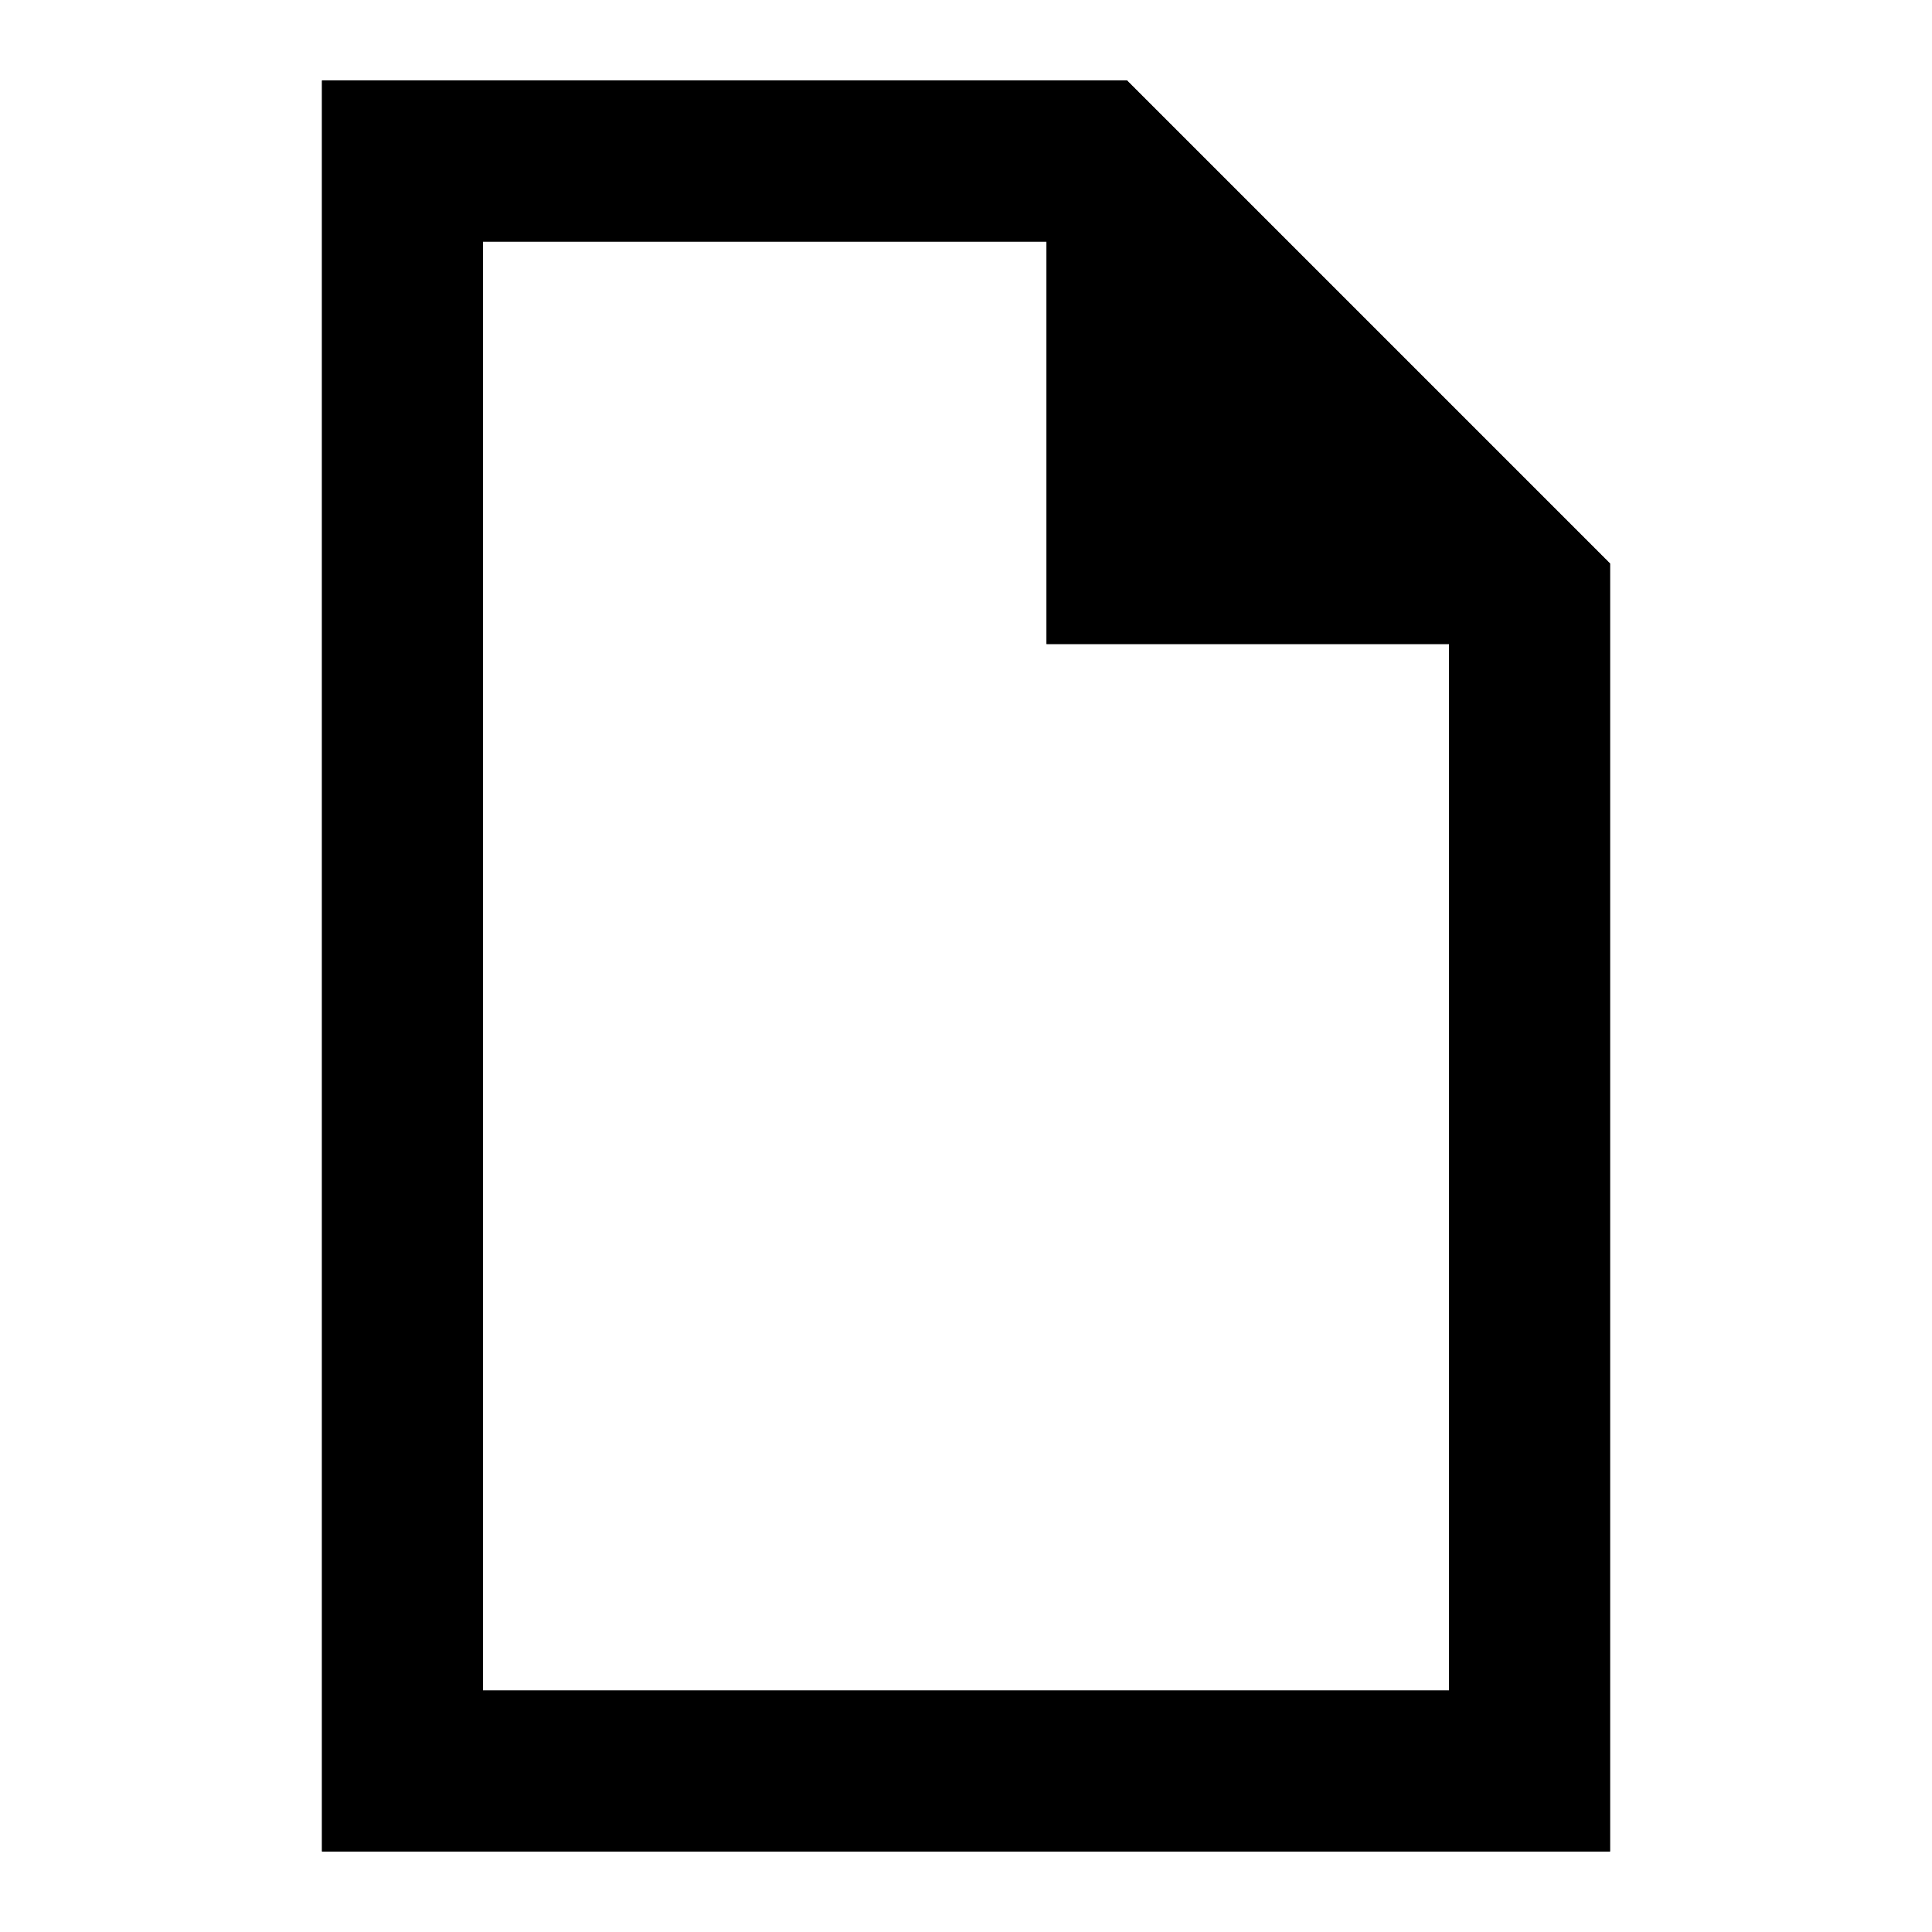
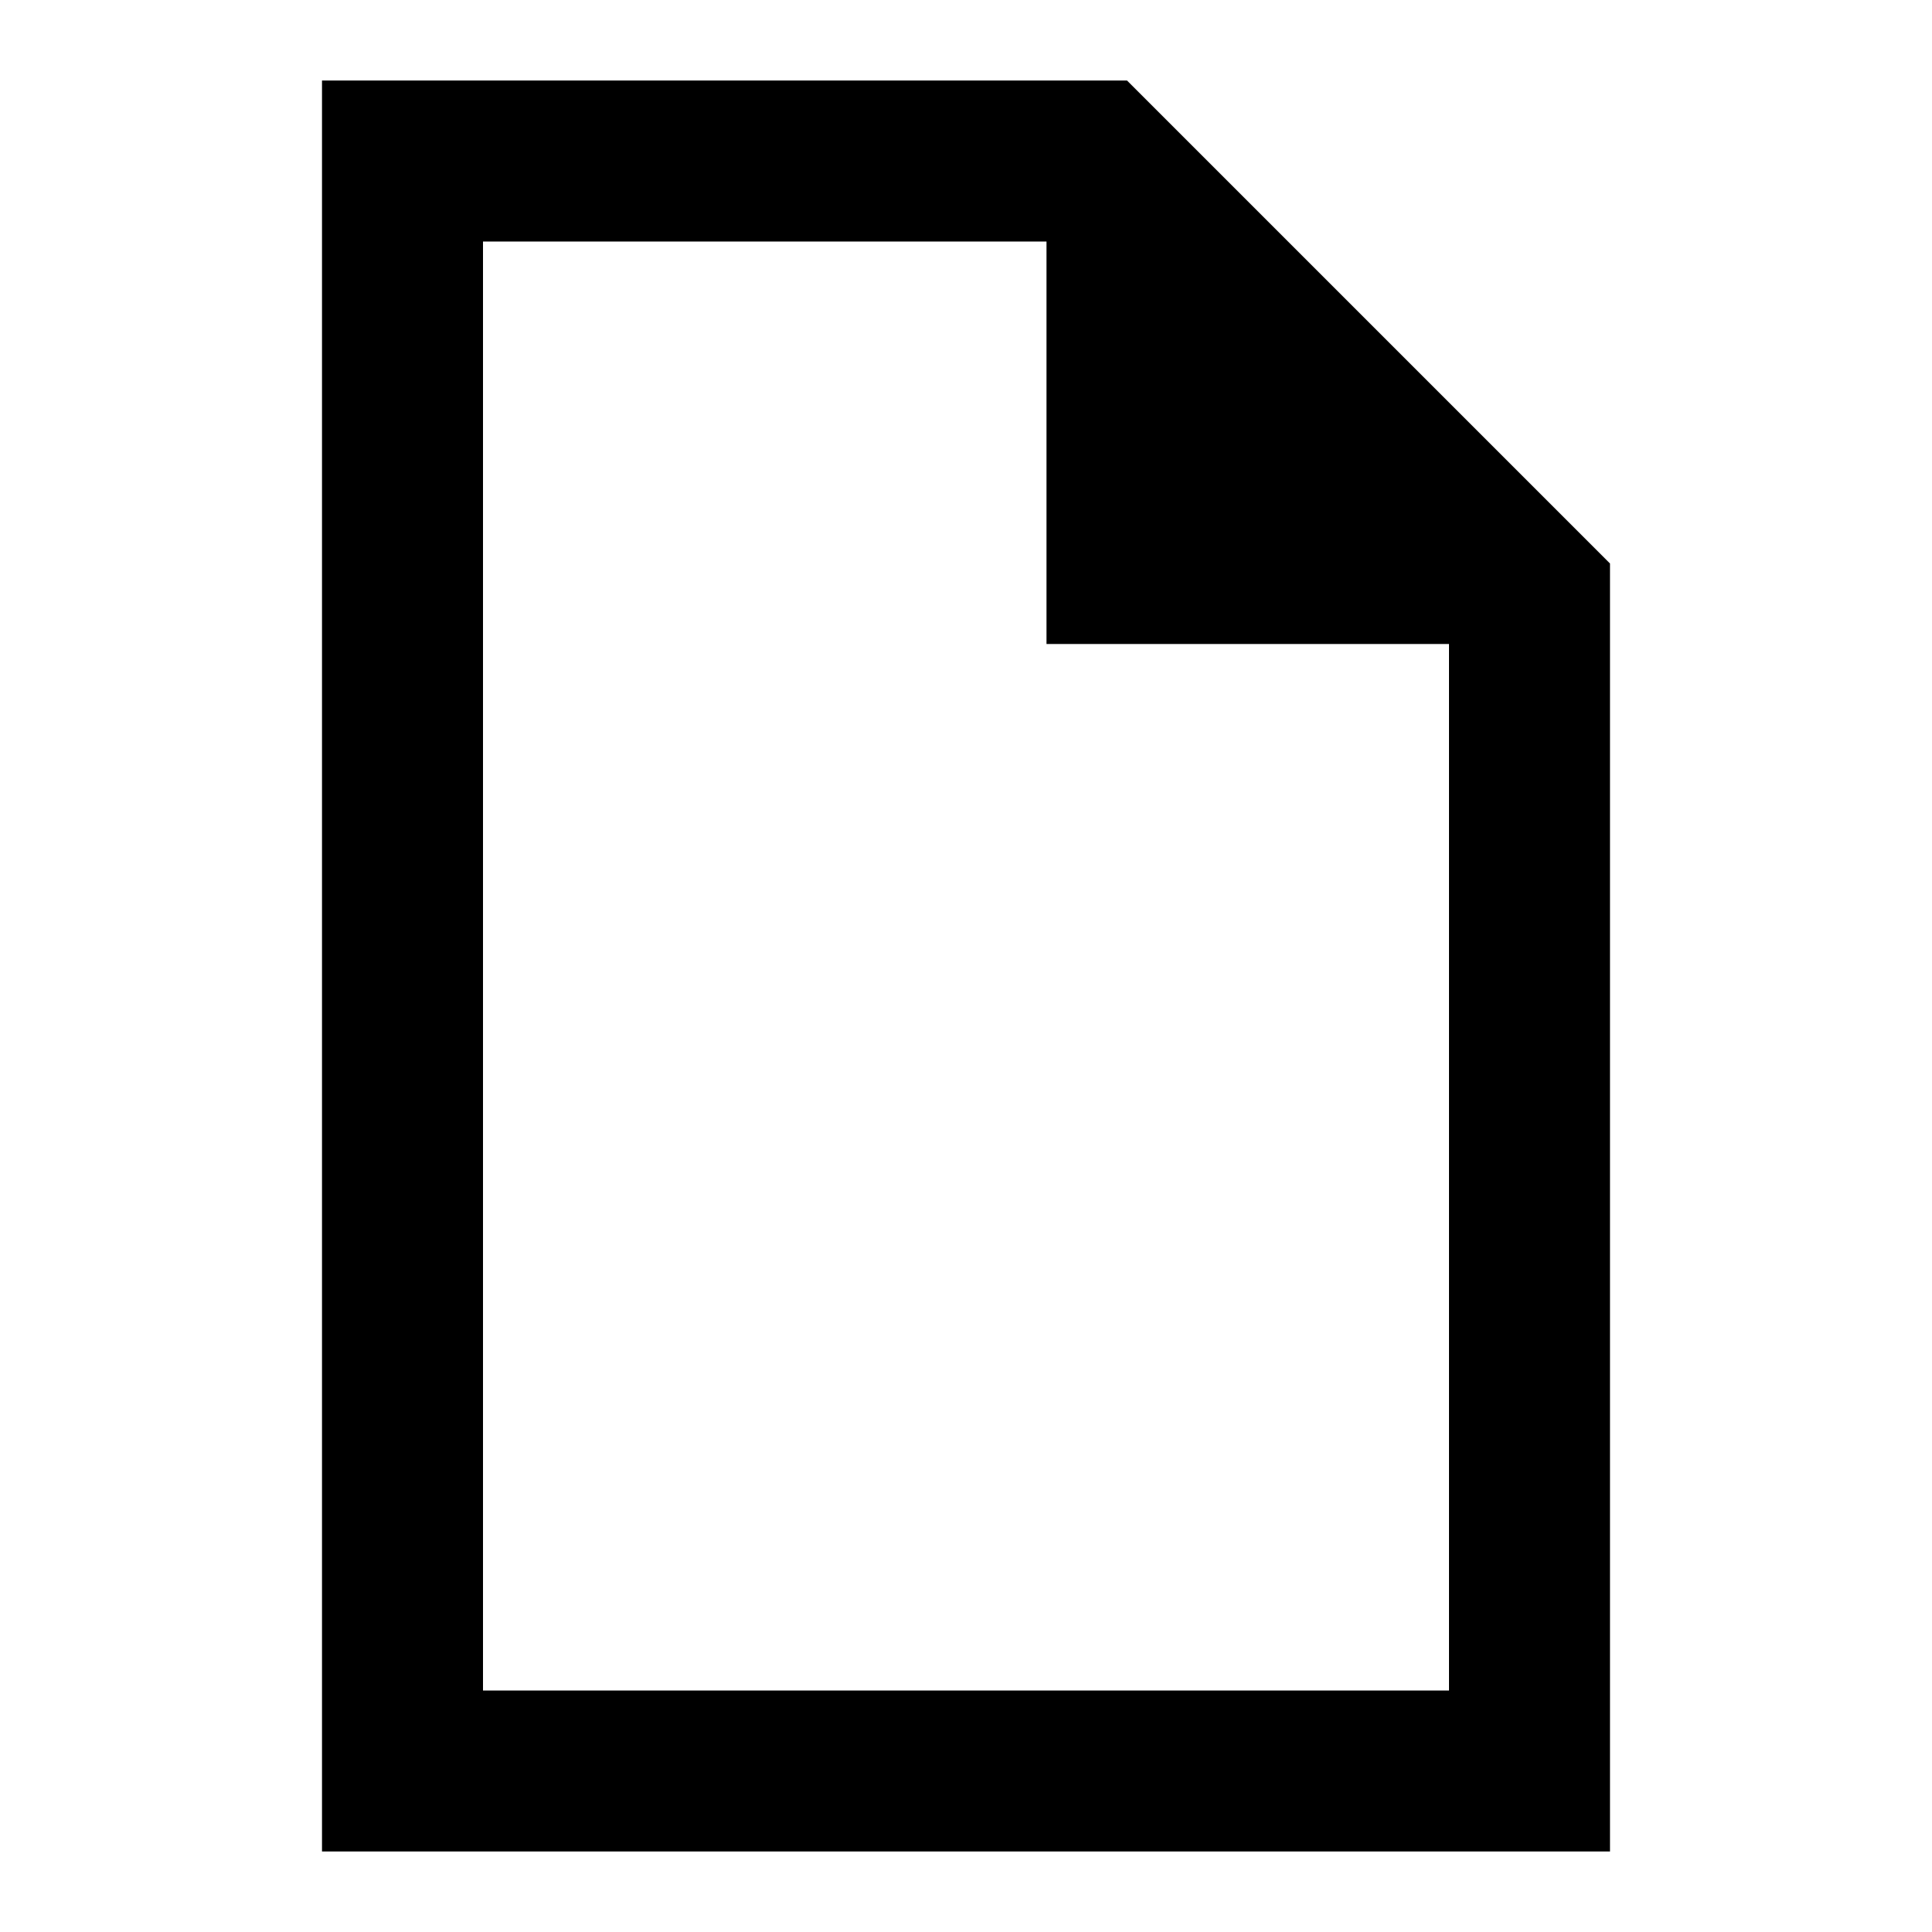
- <svg xmlns="http://www.w3.org/2000/svg" version="1.1" x="0px" y="0px" width="24px" height="24px" viewBox="0 0 24 24" enable-background="new 0 0 24 24" xml:space="preserve">
-   <g id="Background" display="none">
-     <rect display="inline" fill="#F0F0F0" width="24" height="24" />
-   </g>
-   <g id="Icon">
-     <path d="M14,1h-1H4v22h16V8V7L14,1z M18,21H6V3h7v5h5V21z" />
-     <path d="M14,1h-1H4v22h16V8V7L14,1z M18,21H6V3h7v5h5V21z" />
-   </g>
-   <g id="Guide" display="none">
-     <g display="inline">
-       <path fill="#FFCCCC" d="M23,1v22H1V1H23 M24,0H0v24h24V0L24,0z" />
-     </g>
-   </g>
+ <svg xmlns="http://www.w3.org/2000/svg" version="1.1" id="Icon" x="0px" y="0px" width="24px" height="24px" viewBox="0 0 24 24" enable-background="new 0 0 24 24" xml:space="preserve">
+   <path d="M14,1h-1H4v22h16V8V7L14,1z M18,21H6V3h7v5h5V21z" />
</svg>
